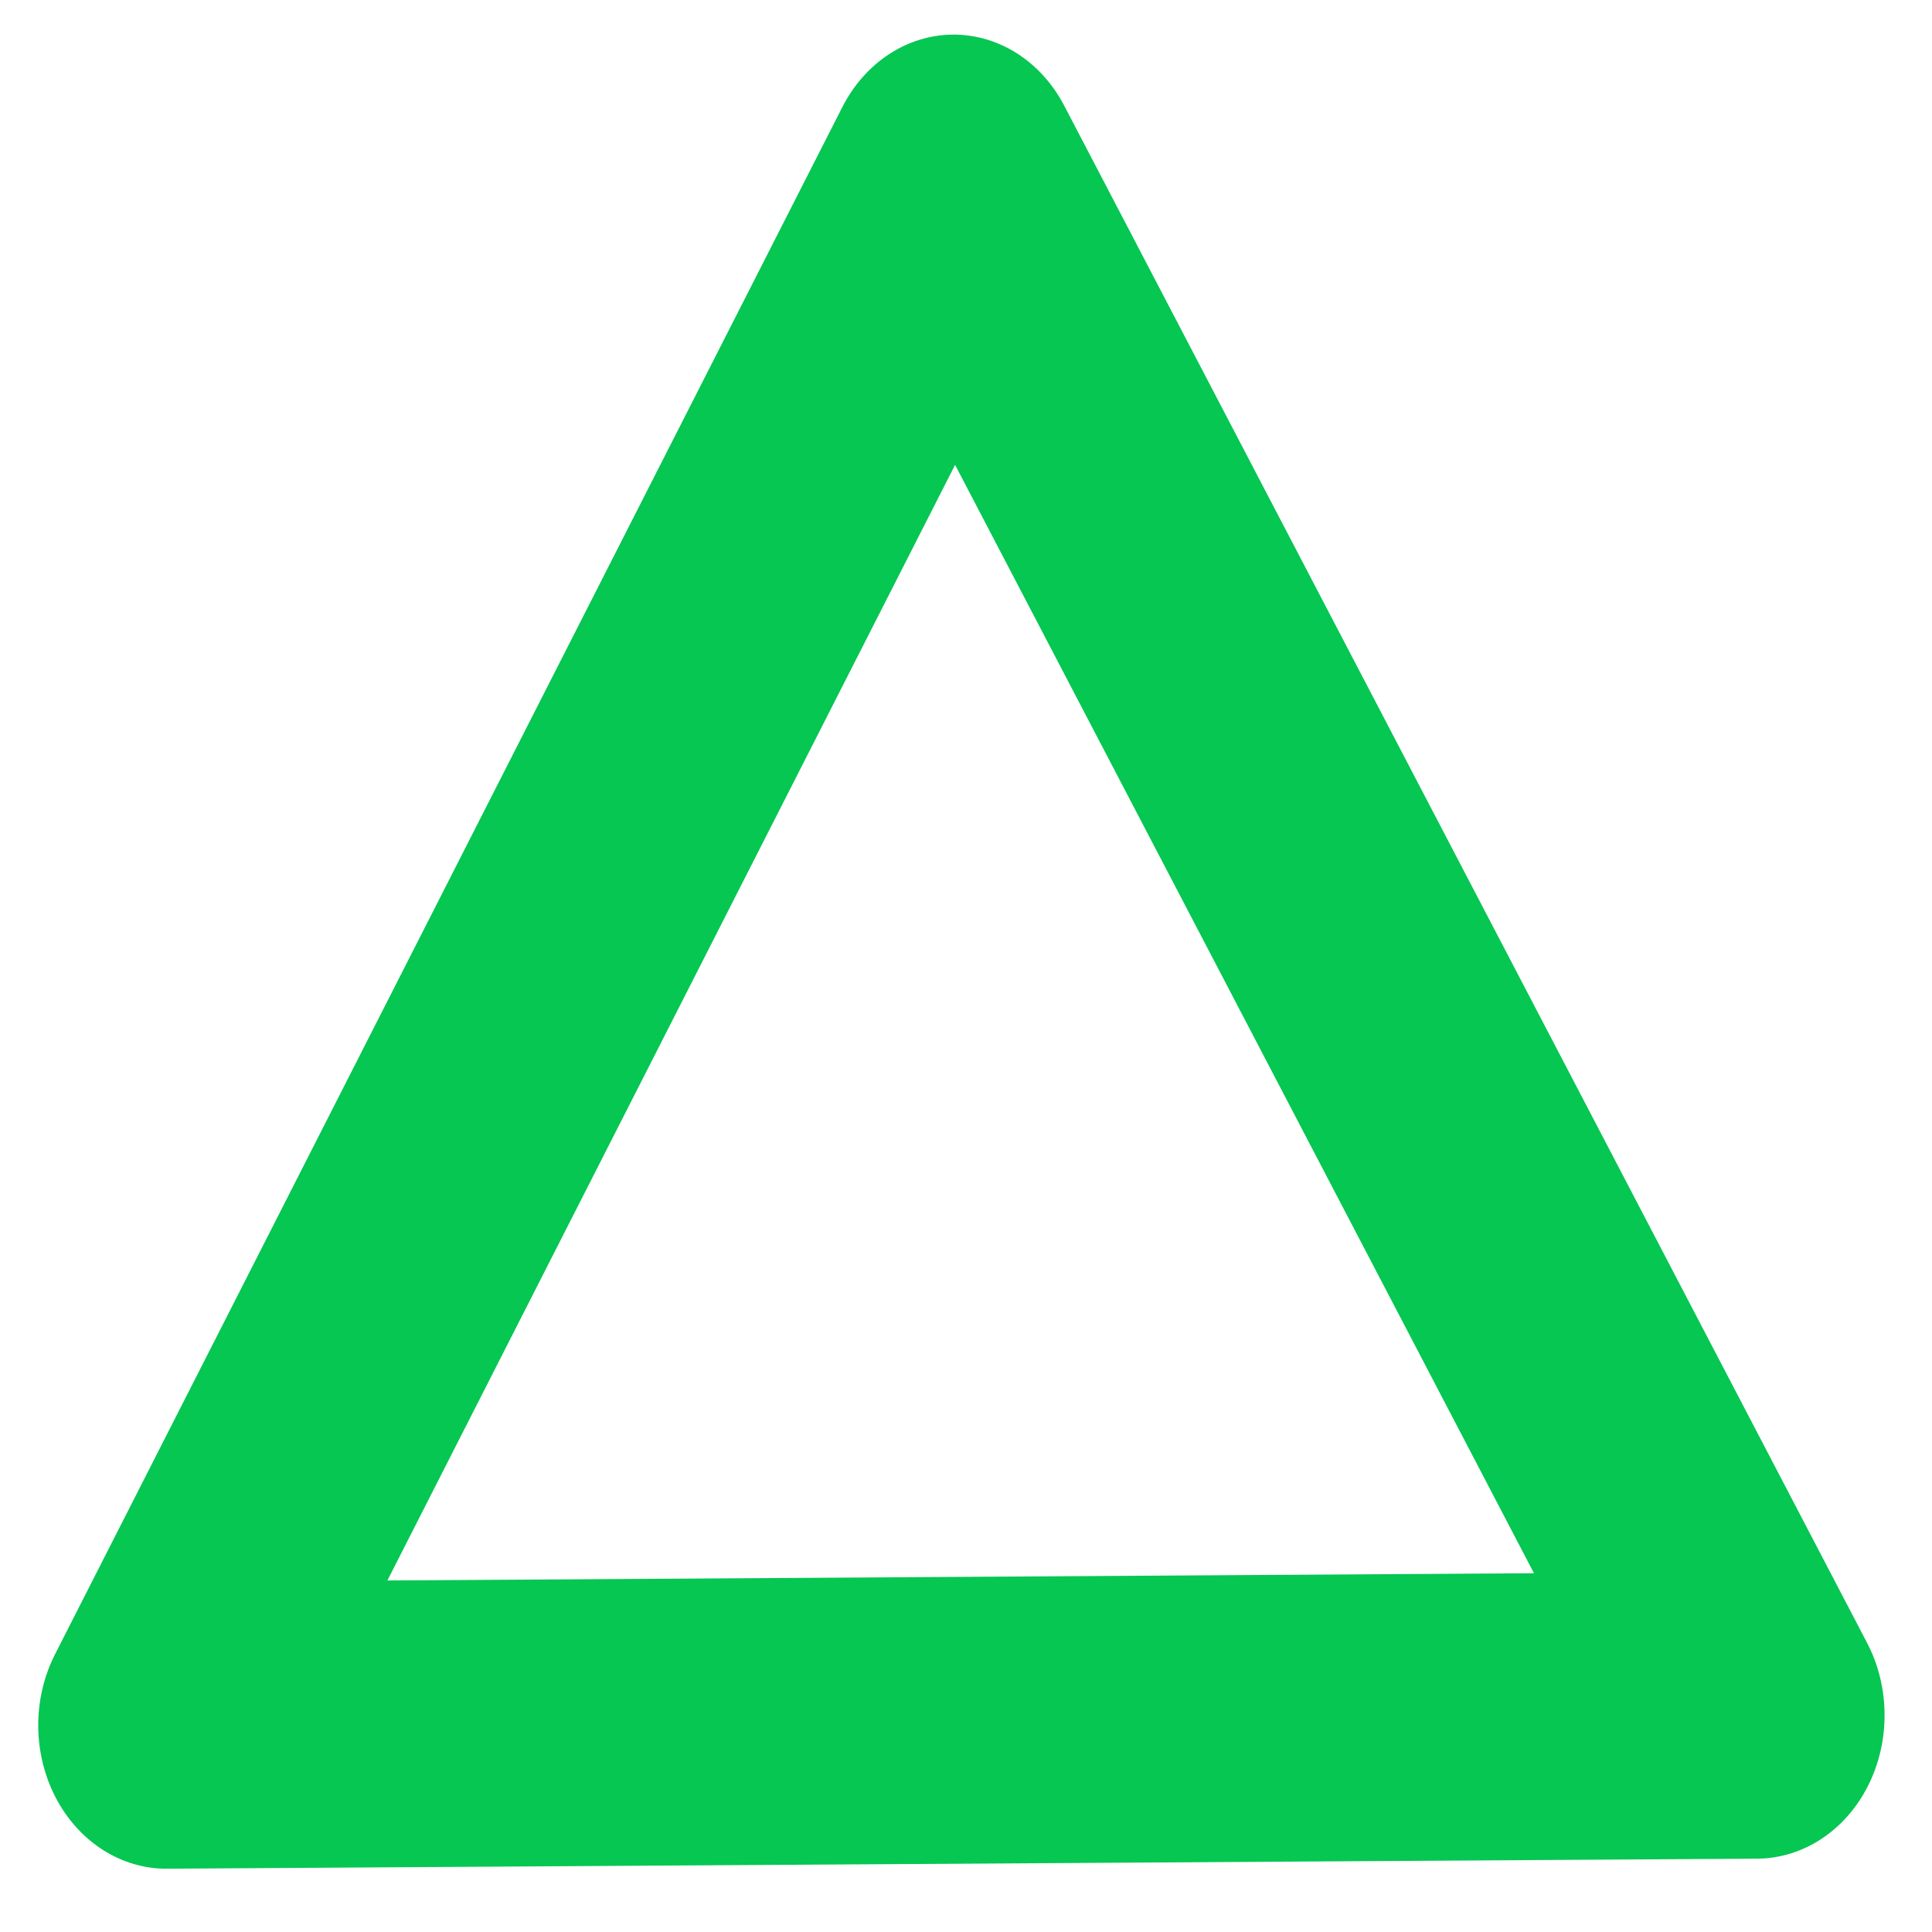
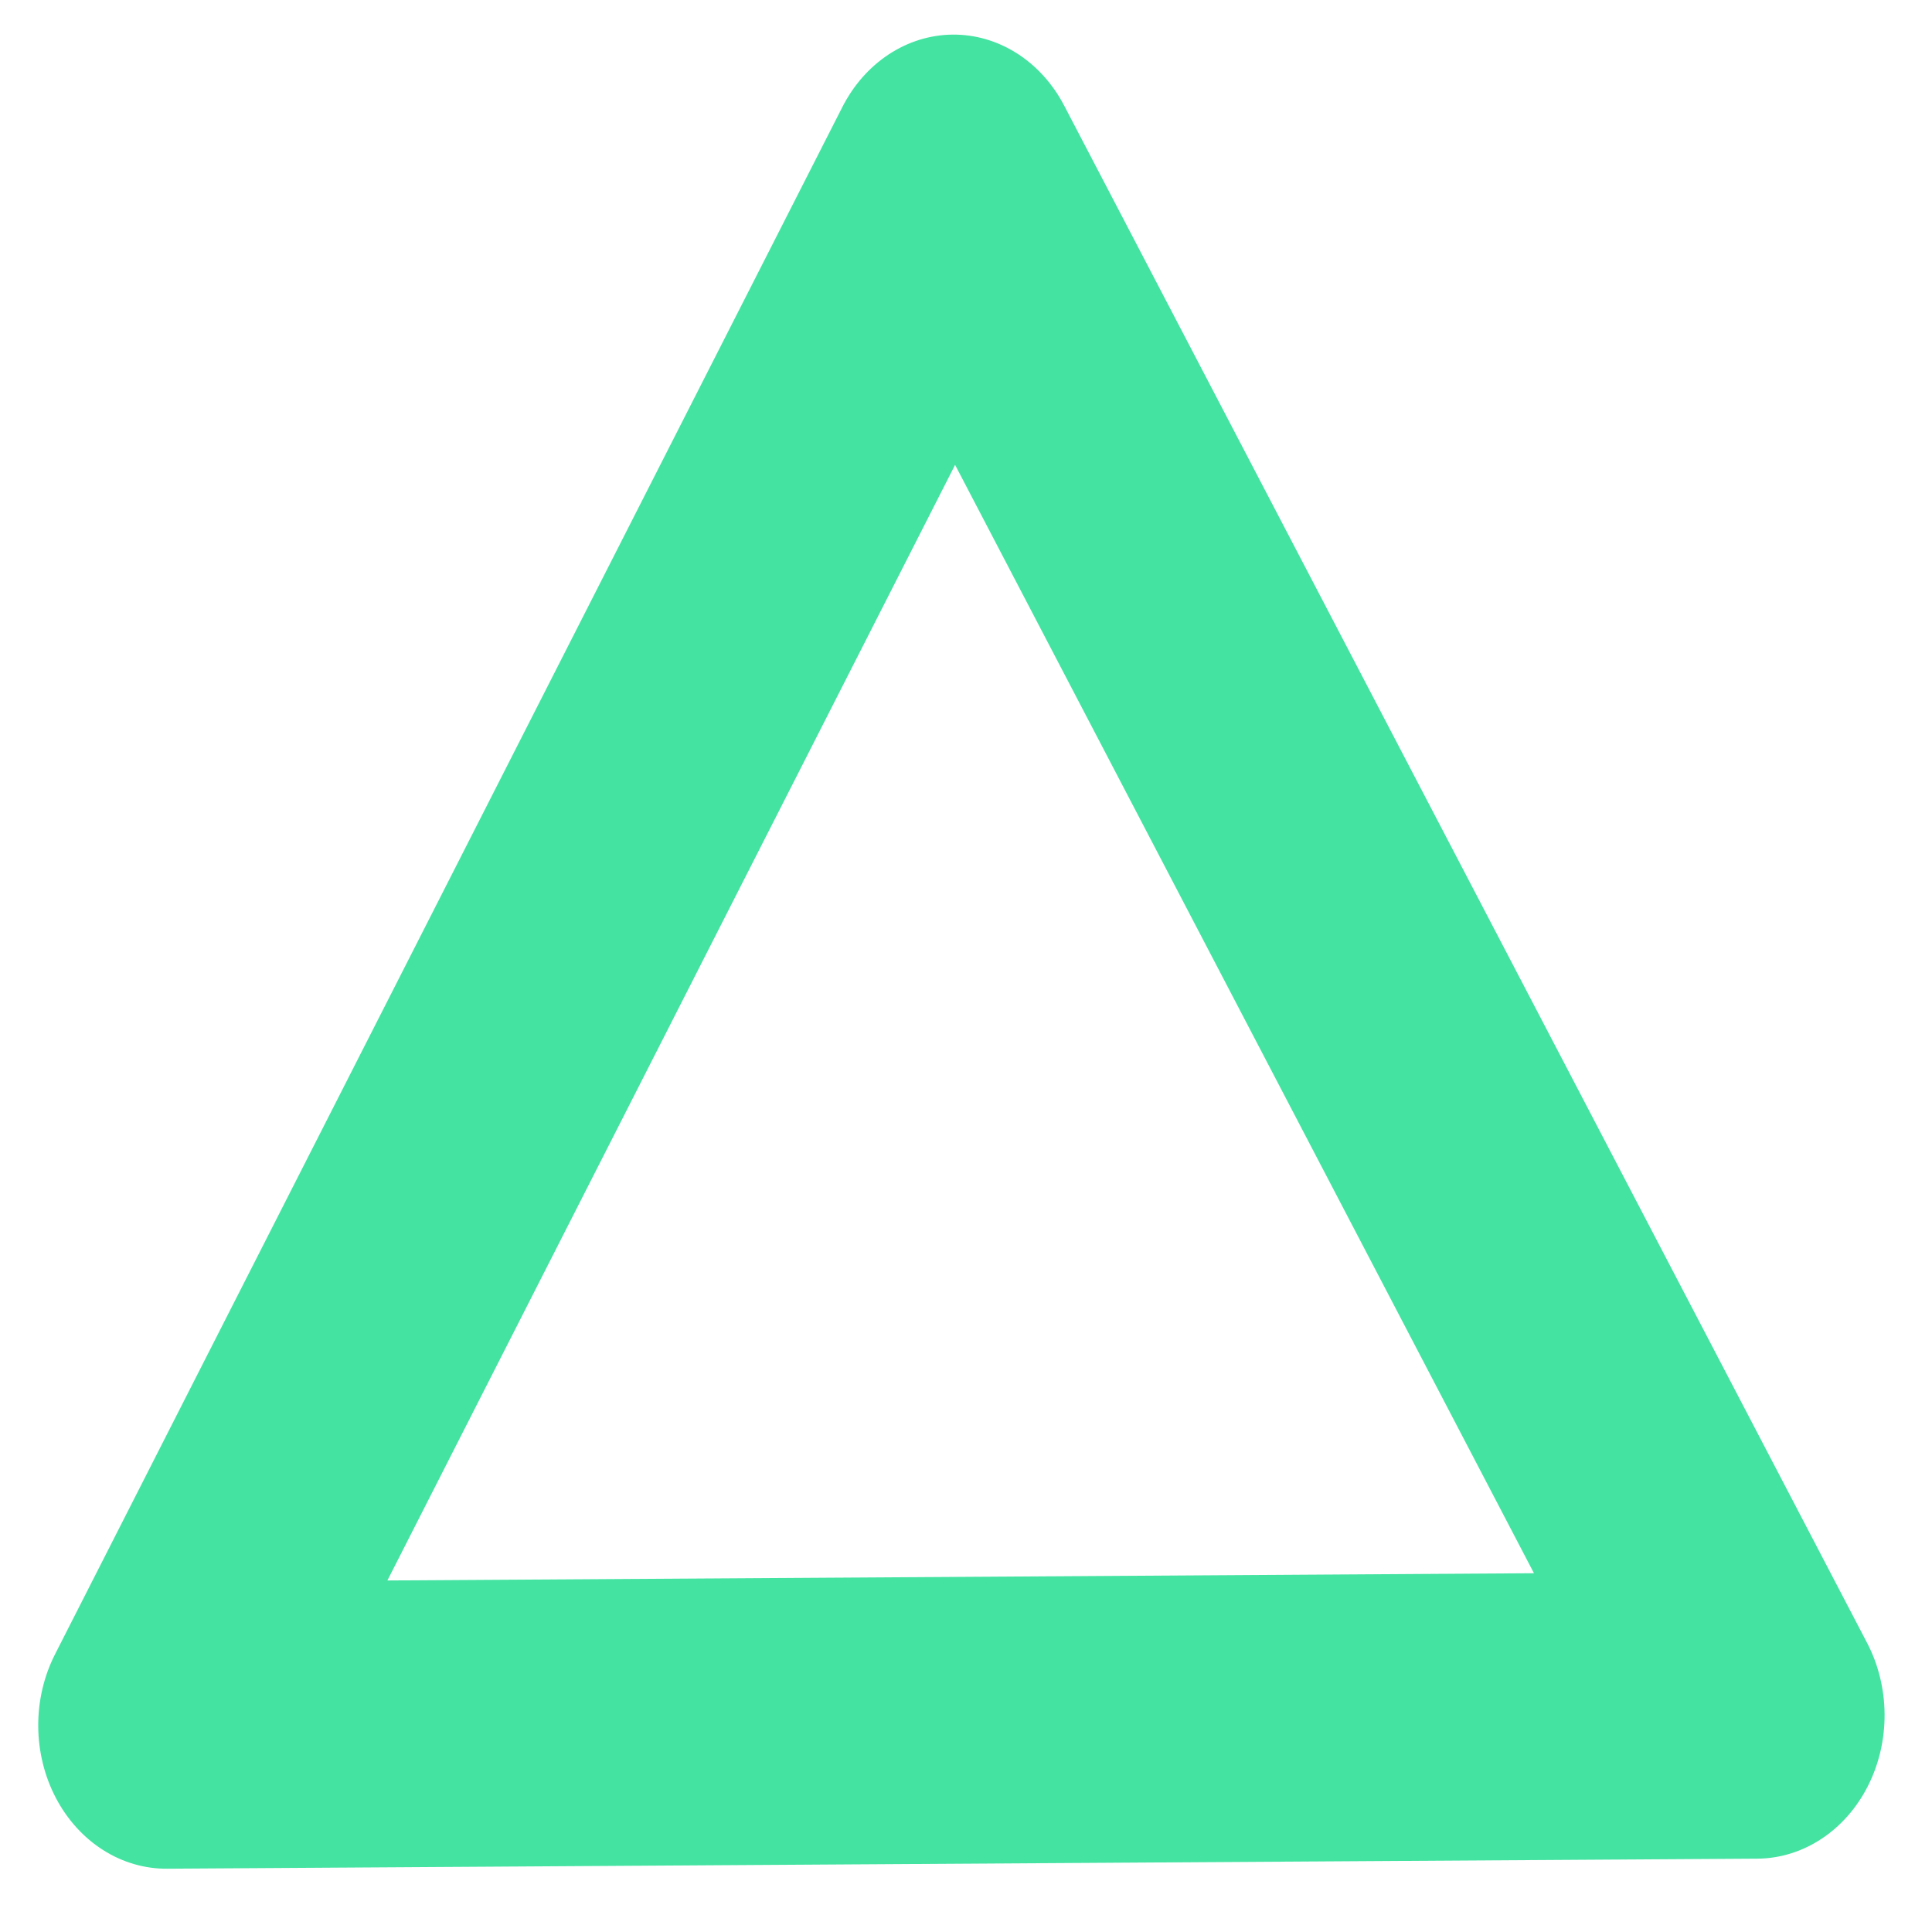
<svg xmlns="http://www.w3.org/2000/svg" width="150" height="150" viewBox="0 0 39.687 39.688" version="1.1" id="svg8">
  <defs id="defs2" />
  <g id="layer1" transform="translate(0,-257.3125)">
-     <path style="opacity:0.98;fill:none;fill-opacity:1;stroke:#00c64f;stroke-width:4;stroke-linecap:round;stroke-linejoin:round;stroke-miterlimit:4;stroke-dasharray:none;stroke-opacity:1" id="path26" d="M 28.92,289.872 5.173,282.605 23.34,265.673 Z" transform="matrix(1.255664,-0.4390023,0.3920147,1.40617,-113.8653,-102.3655)" />
+     <path style="opacity:0.98;fill:none;fill-opacity:1;stroke:#40e2a0;stroke-width:4;stroke-linecap:round;stroke-linejoin:round;stroke-miterlimit:4;stroke-dasharray:none;stroke-opacity:1" id="path26" d="M 28.92,289.872 5.173,282.605 23.34,265.673 Z" transform="matrix(1.255664,-0.4390023,0.3920147,1.40617,-113.8653,-102.3655)" />
  </g>
</svg>
